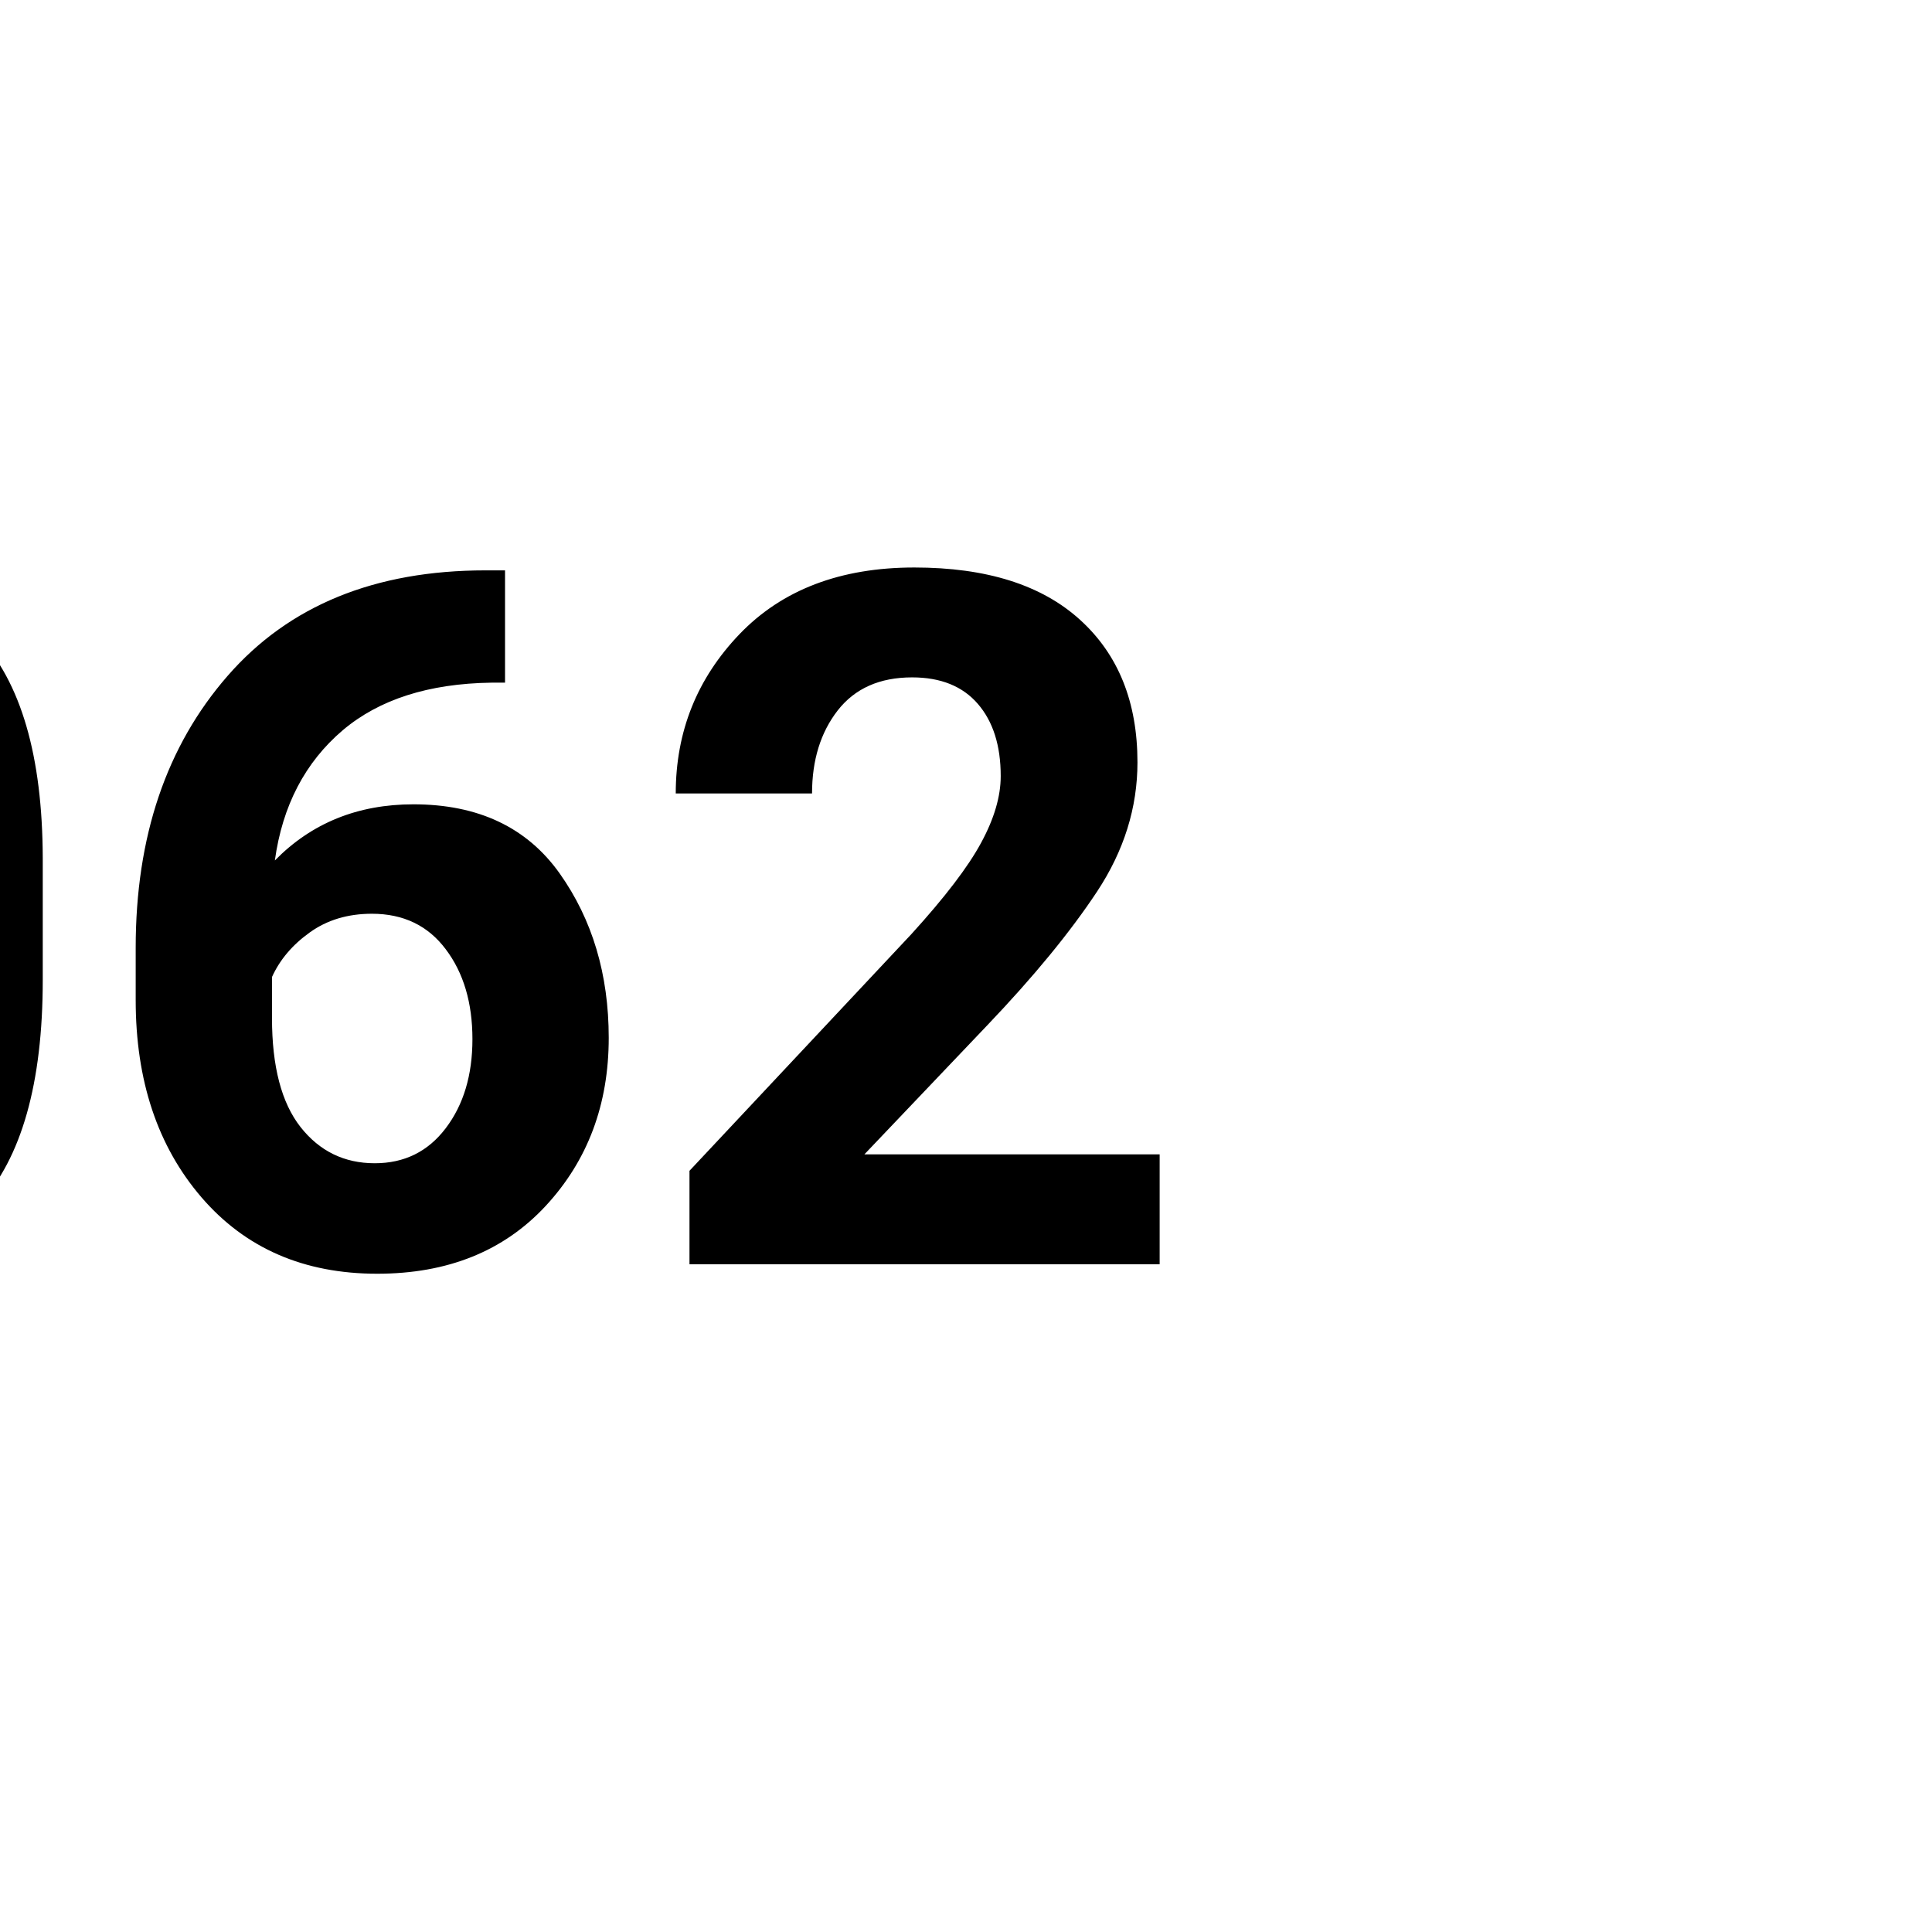
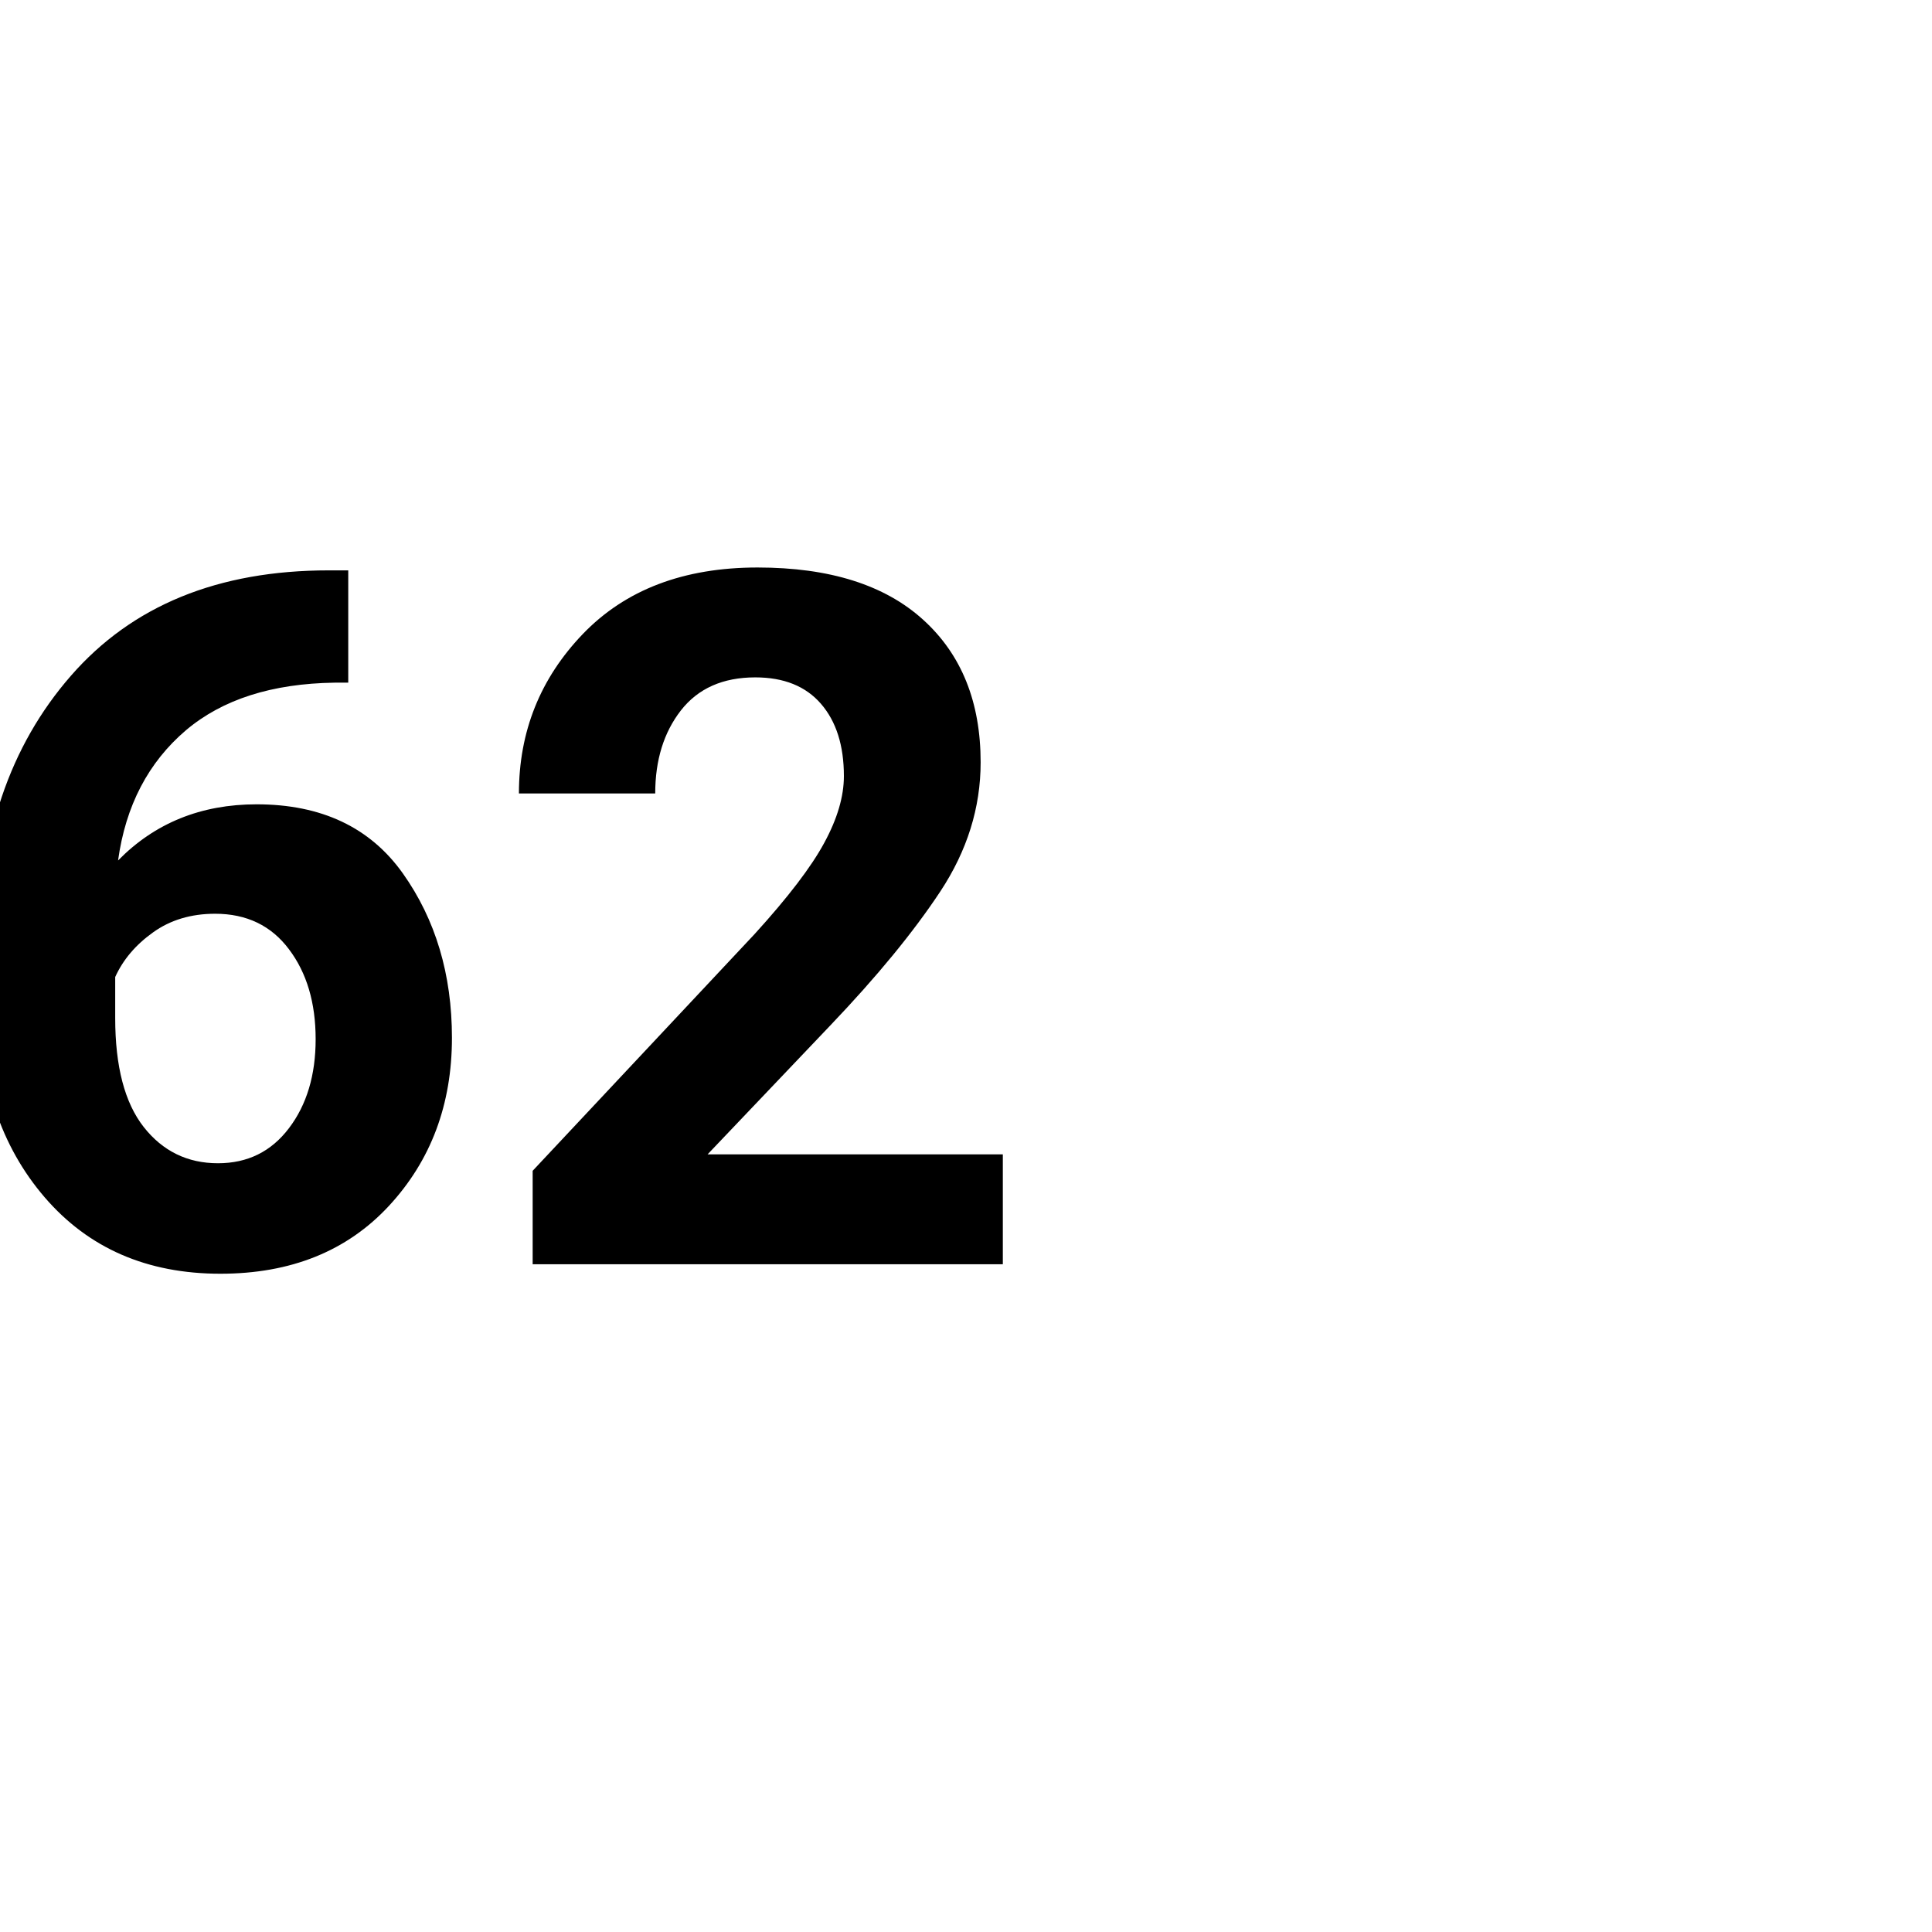
<svg xmlns="http://www.w3.org/2000/svg" version="1.1" id="svg2" viewBox="0 0 200 200" height="200" width="200">
  <defs id="defs4" />
  <g transform="translate(0,-852.3622)" id="layer1">
    <text id="text3336" y="983.235" x="100.055" style="font-style:normal;font-variant:normal;font-weight:bold;font-stretch:normal;font-size:100px;line-height:125%;font-family:Roboto;-inkscape-font-specification:'Roboto Bold';letter-spacing:0px;word-spacing:0px;fill:#000000;fill-opacity:1;stroke:none;stroke-width:1px;stroke-linecap:butt;stroke-linejoin:miter;stroke-opacity:1" xml:space="preserve">
-       <tspan style="font-style:normal;font-variant:normal;font-weight:bold;font-stretch:normal;font-size:100px;font-family:Roboto;-inkscape-font-specification:'Roboto Bold';text-align:center;text-anchor:middle" y="983.235" x="100.055" id="tspan3338">062</tspan>
+       <tspan style="font-style:normal;font-variant:normal;font-weight:bold;font-stretch:normal;font-size:100px;font-family:Roboto;-inkscape-font-specification:'Roboto Bold';text-align:center;text-anchor:middle" y="983.235" x="100.055" id="tspan3338"> 62</tspan>
    </text>
  </g>
</svg>
